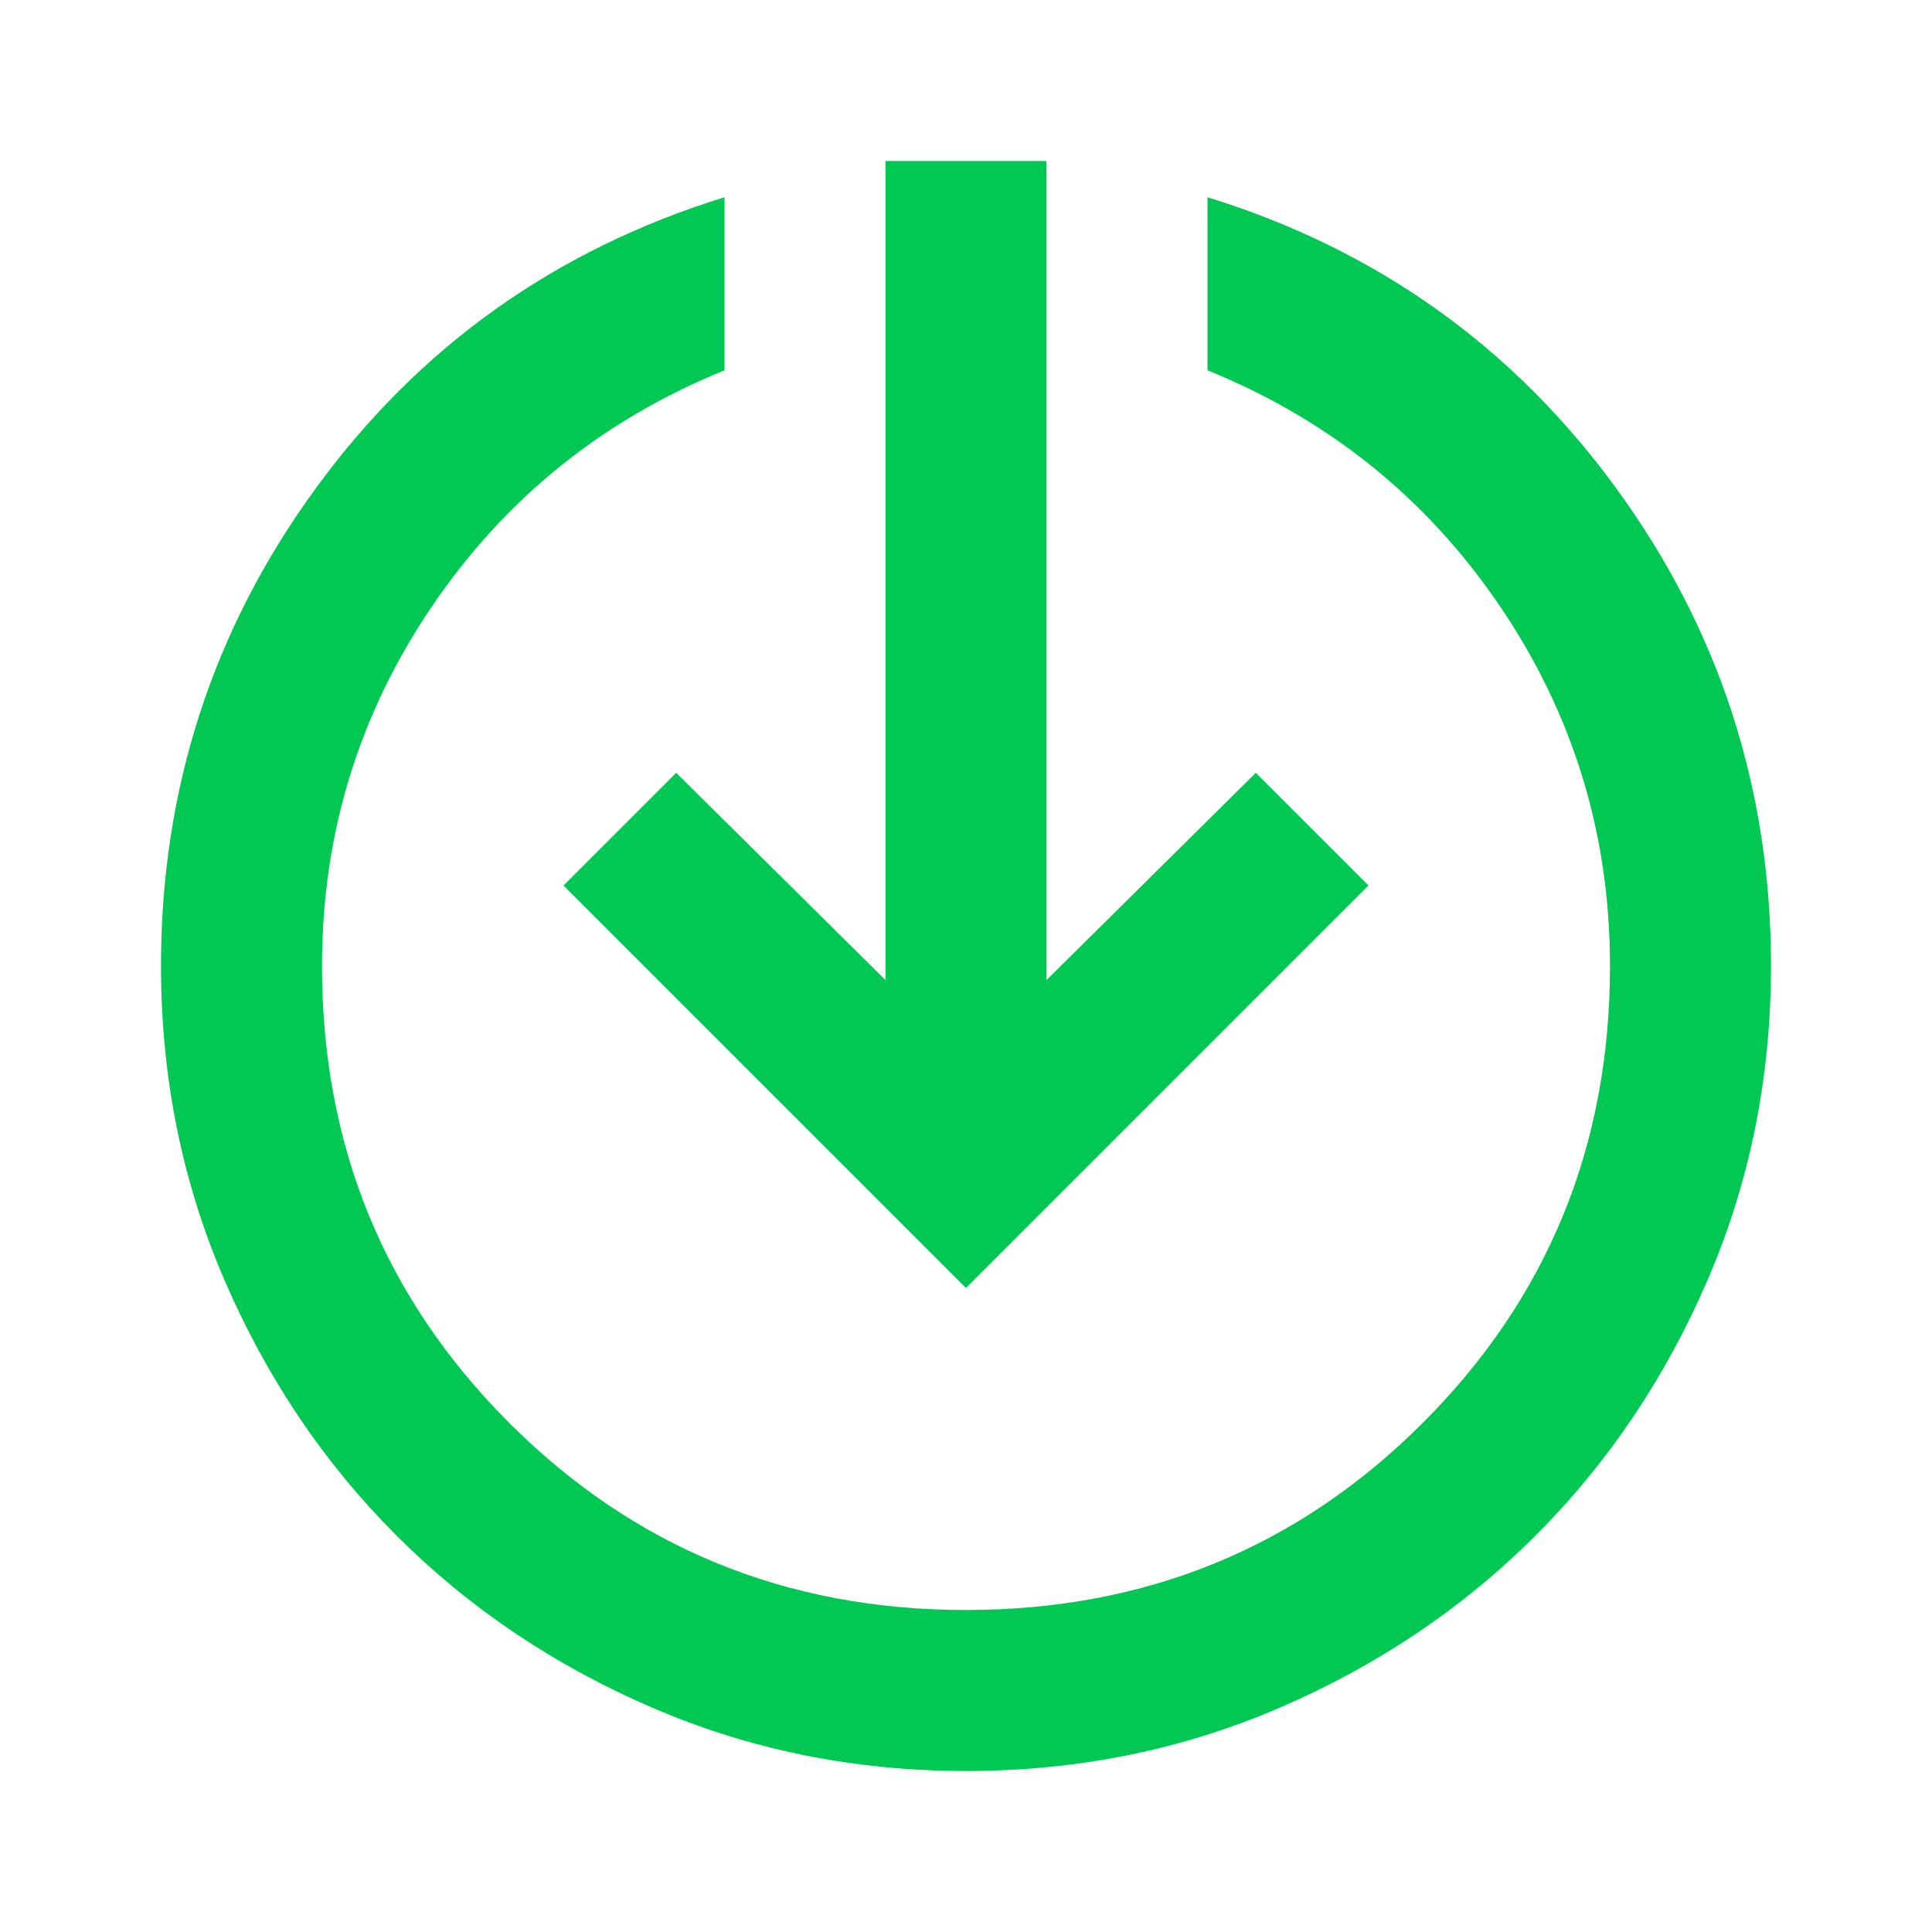
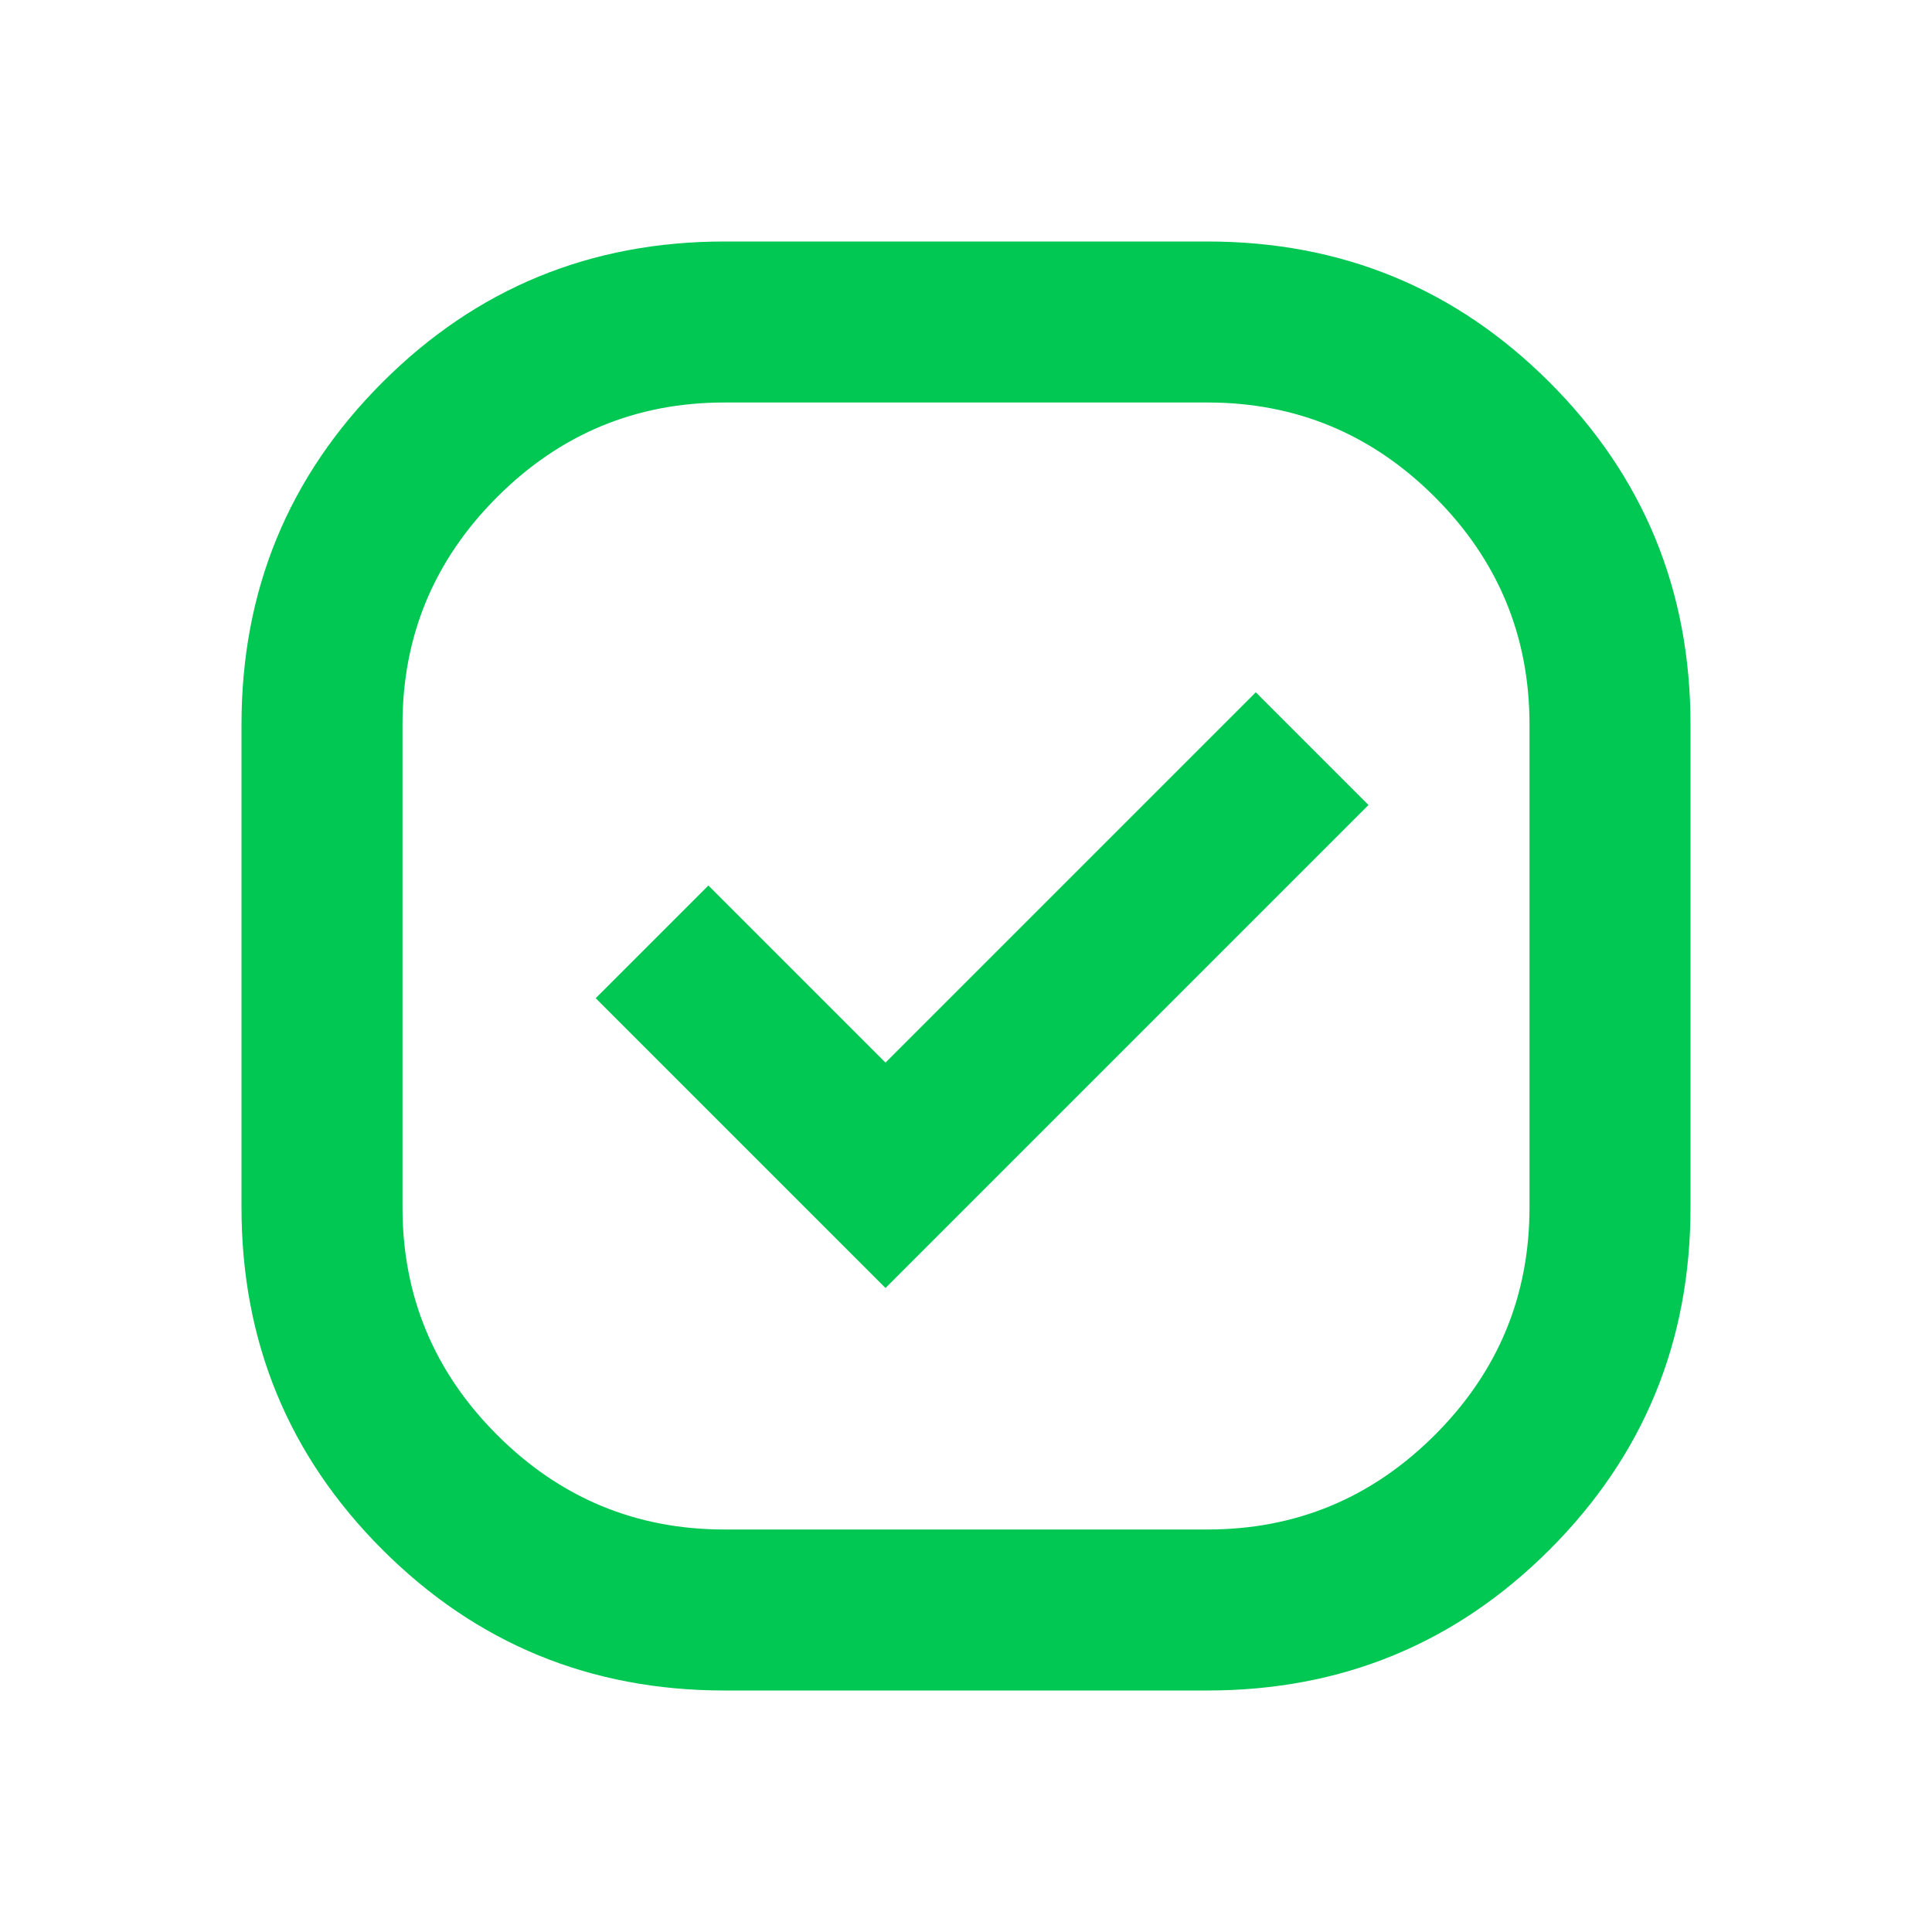
<svg xmlns="http://www.w3.org/2000/svg" height="24" viewBox="0 -960 960 960" width="24" fill="#e8eaed" version="1.1" id="svg1">
  <defs id="defs1" />
-   <path d="M 480,-80 Q 397,-80 324,-111.5 251,-143 197,-197 143,-251 111.5,-324 80,-397 80,-480 80,-612 157,-717.5 234,-823 360,-862 v 86 Q 269,-739 214.5,-658.5 160,-578 160,-480 q 0,134 93,227 93,93 227,93 134,0 227,-93 93,-93 93,-227 0,-98 -54.5,-178.5 Q 691,-739 600,-776 v -86 q 126,39 203,144.5 77,105.5 77,237.5 0,83 -31.5,156 -31.5,73 -85.5,127 -54,54 -127,85.5 Q 563,-80 480,-80 Z m 0,-240 -200,-200 56,-56 104,103 v -407 h 80 v 407 l 104,-103 56,56 z" id="path1" style="fill:#00c853;fill-opacity:1" />
+   <path d="m 360,-120 q -100,0 -170,-70 -70,-70 -70,-170 v -240 q 0,-100 70,-170 70,-70 170,-70 h 240 q 100,0 170,70 70,70 70,170 v 240 q 0,100 -70,170 -70,70 -170,70 z m 80,-200 240,-240 -56,-56 -184,184 -88,-88 -56,56 z m -80,120 h 240 q 66,0 113,-47 47,-47 47,-113 v -240 q 0,-66 -47,-113 -47,-47 -113,-47 H 360 q -66,0 -113,47 -47,47 -47,113 v 240 q 0,66 47,113 47,47 113,47 z m 120,-280 z" id="path1" style="fill:#00c853;fill-opacity:1" />
</svg>
